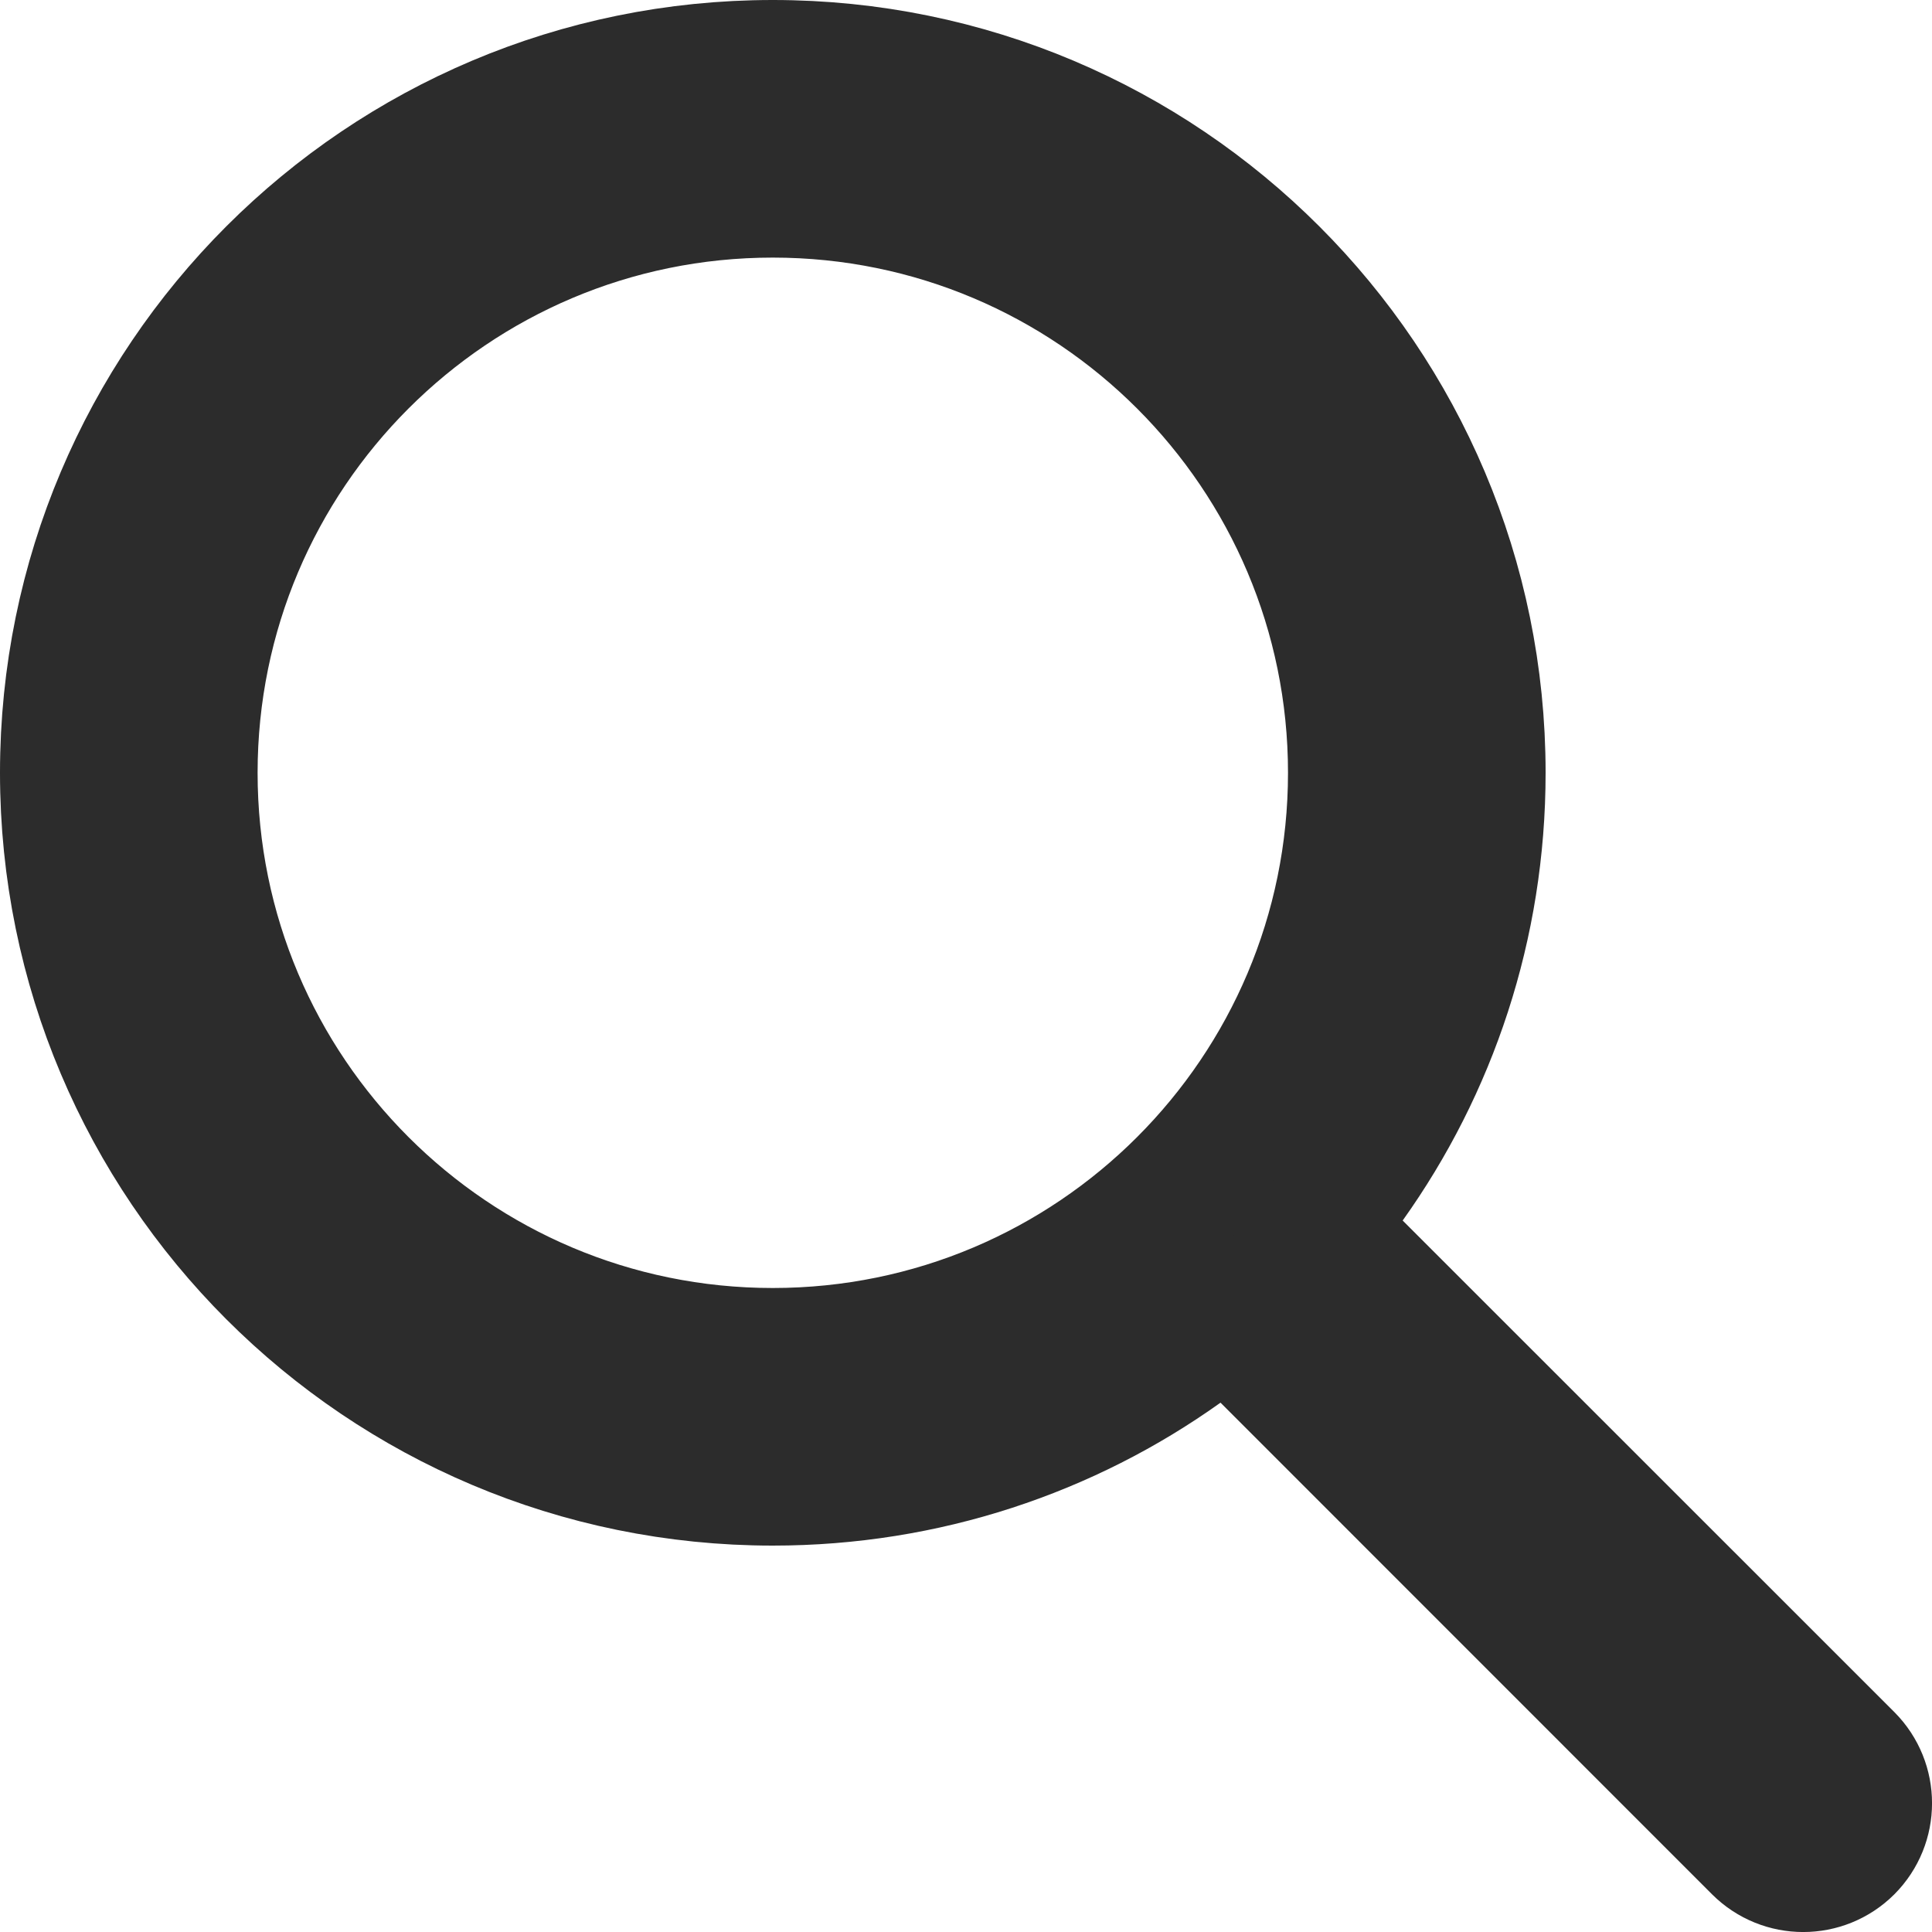
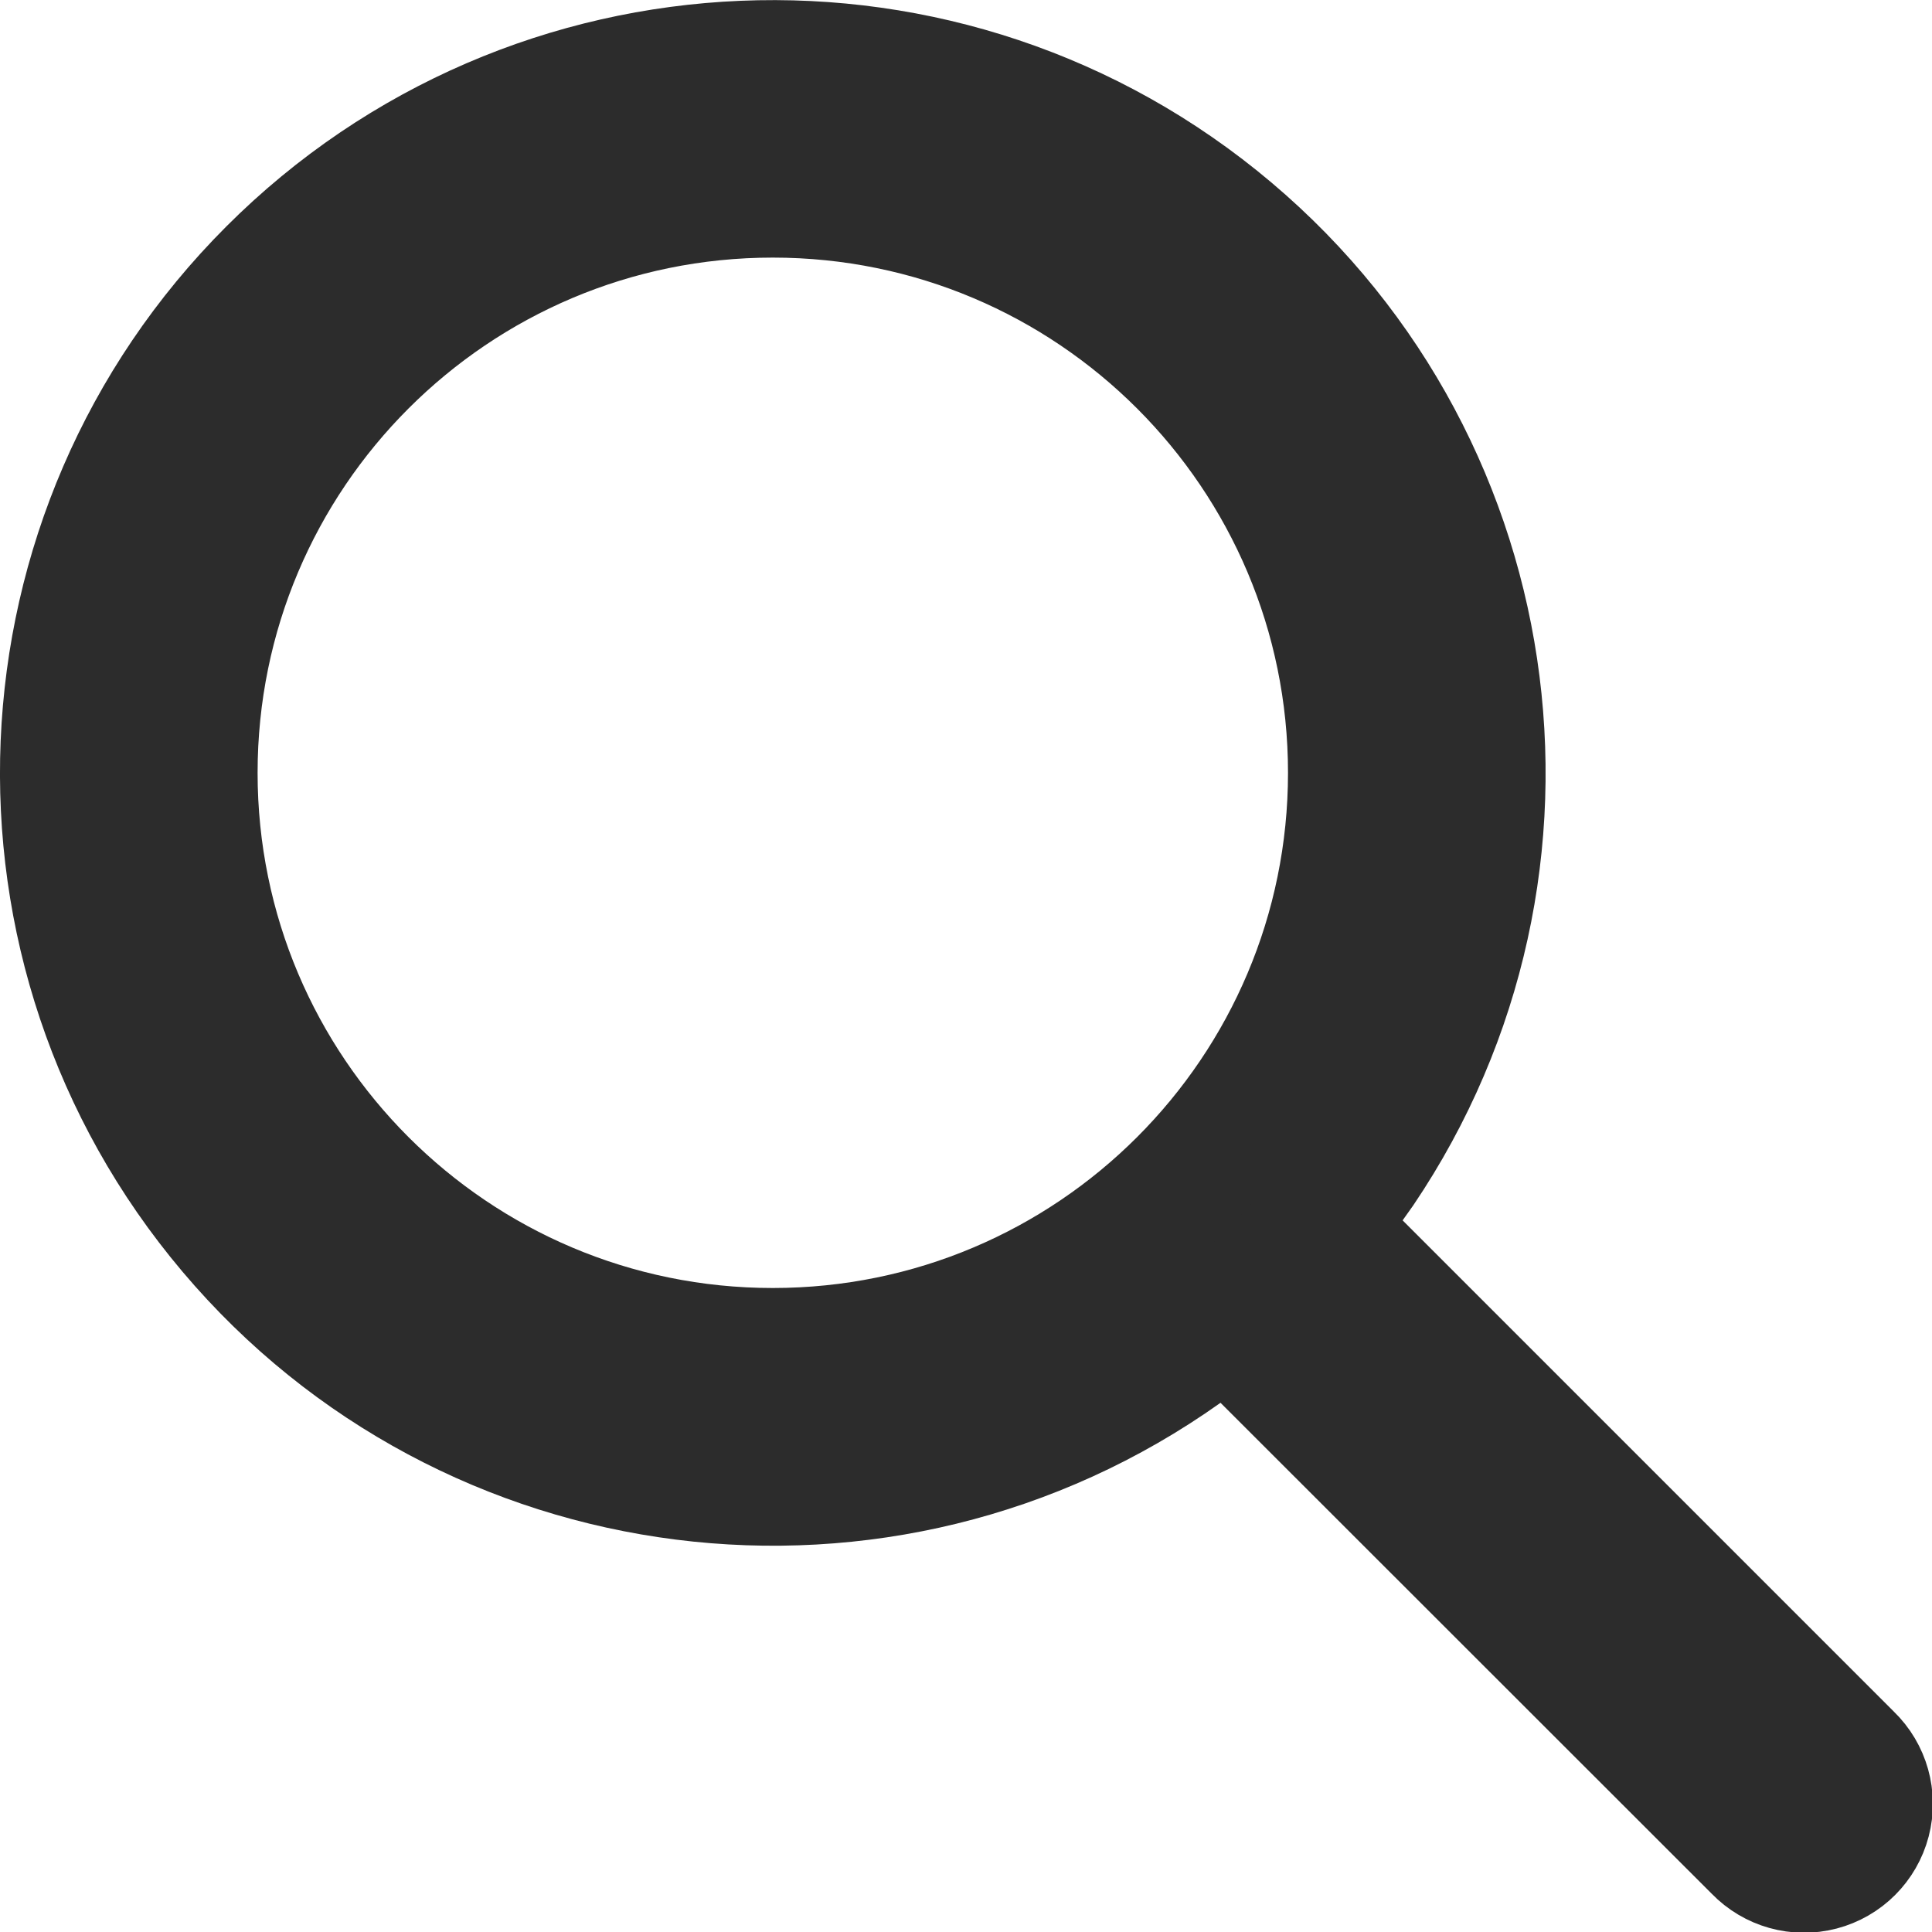
- <svg xmlns="http://www.w3.org/2000/svg" width="15" height="15" viewBox="0 0 15 15" fill="none">
-   <path d="M10.483 9.186L10.238 9.531L10.537 9.83L14.354 13.646C14.549 13.842 14.549 14.158 14.354 14.354C14.158 14.549 13.842 14.549 13.646 14.354L9.83 10.537L9.531 10.238L9.186 10.483C8.288 11.124 7.188 11.5 6 11.5C2.962 11.5 0.5 9.038 0.5 6C0.5 2.962 2.962 0.5 6 0.5C9.038 0.5 11.5 2.962 11.5 6C11.5 7.188 11.124 8.288 10.483 9.186ZM6 1.5C3.515 1.5 1.5 3.515 1.5 6C1.5 8.485 3.515 10.5 6 10.5C8.485 10.5 10.5 8.485 10.5 6C10.5 3.515 8.485 1.5 6 1.5Z" fill="#2C2C2C" stroke="#2C2C2C" />
+ <svg xmlns="http://www.w3.org/2000/svg" width="15" height="15" fill="none">
+   <path d="M10.483 9.186l-.245.345.3.299 3.816 3.816a.5.5 0 11-.707.707L9.83 10.538l-.299-.299-.345.245a5.5 5.5 0 111.297-1.297zM6 1.5a4.5 4.5 0 100 9 4.5 4.5 0 000-9z" fill="#2C2C2C" stroke="#2C2C2C" />
</svg>
